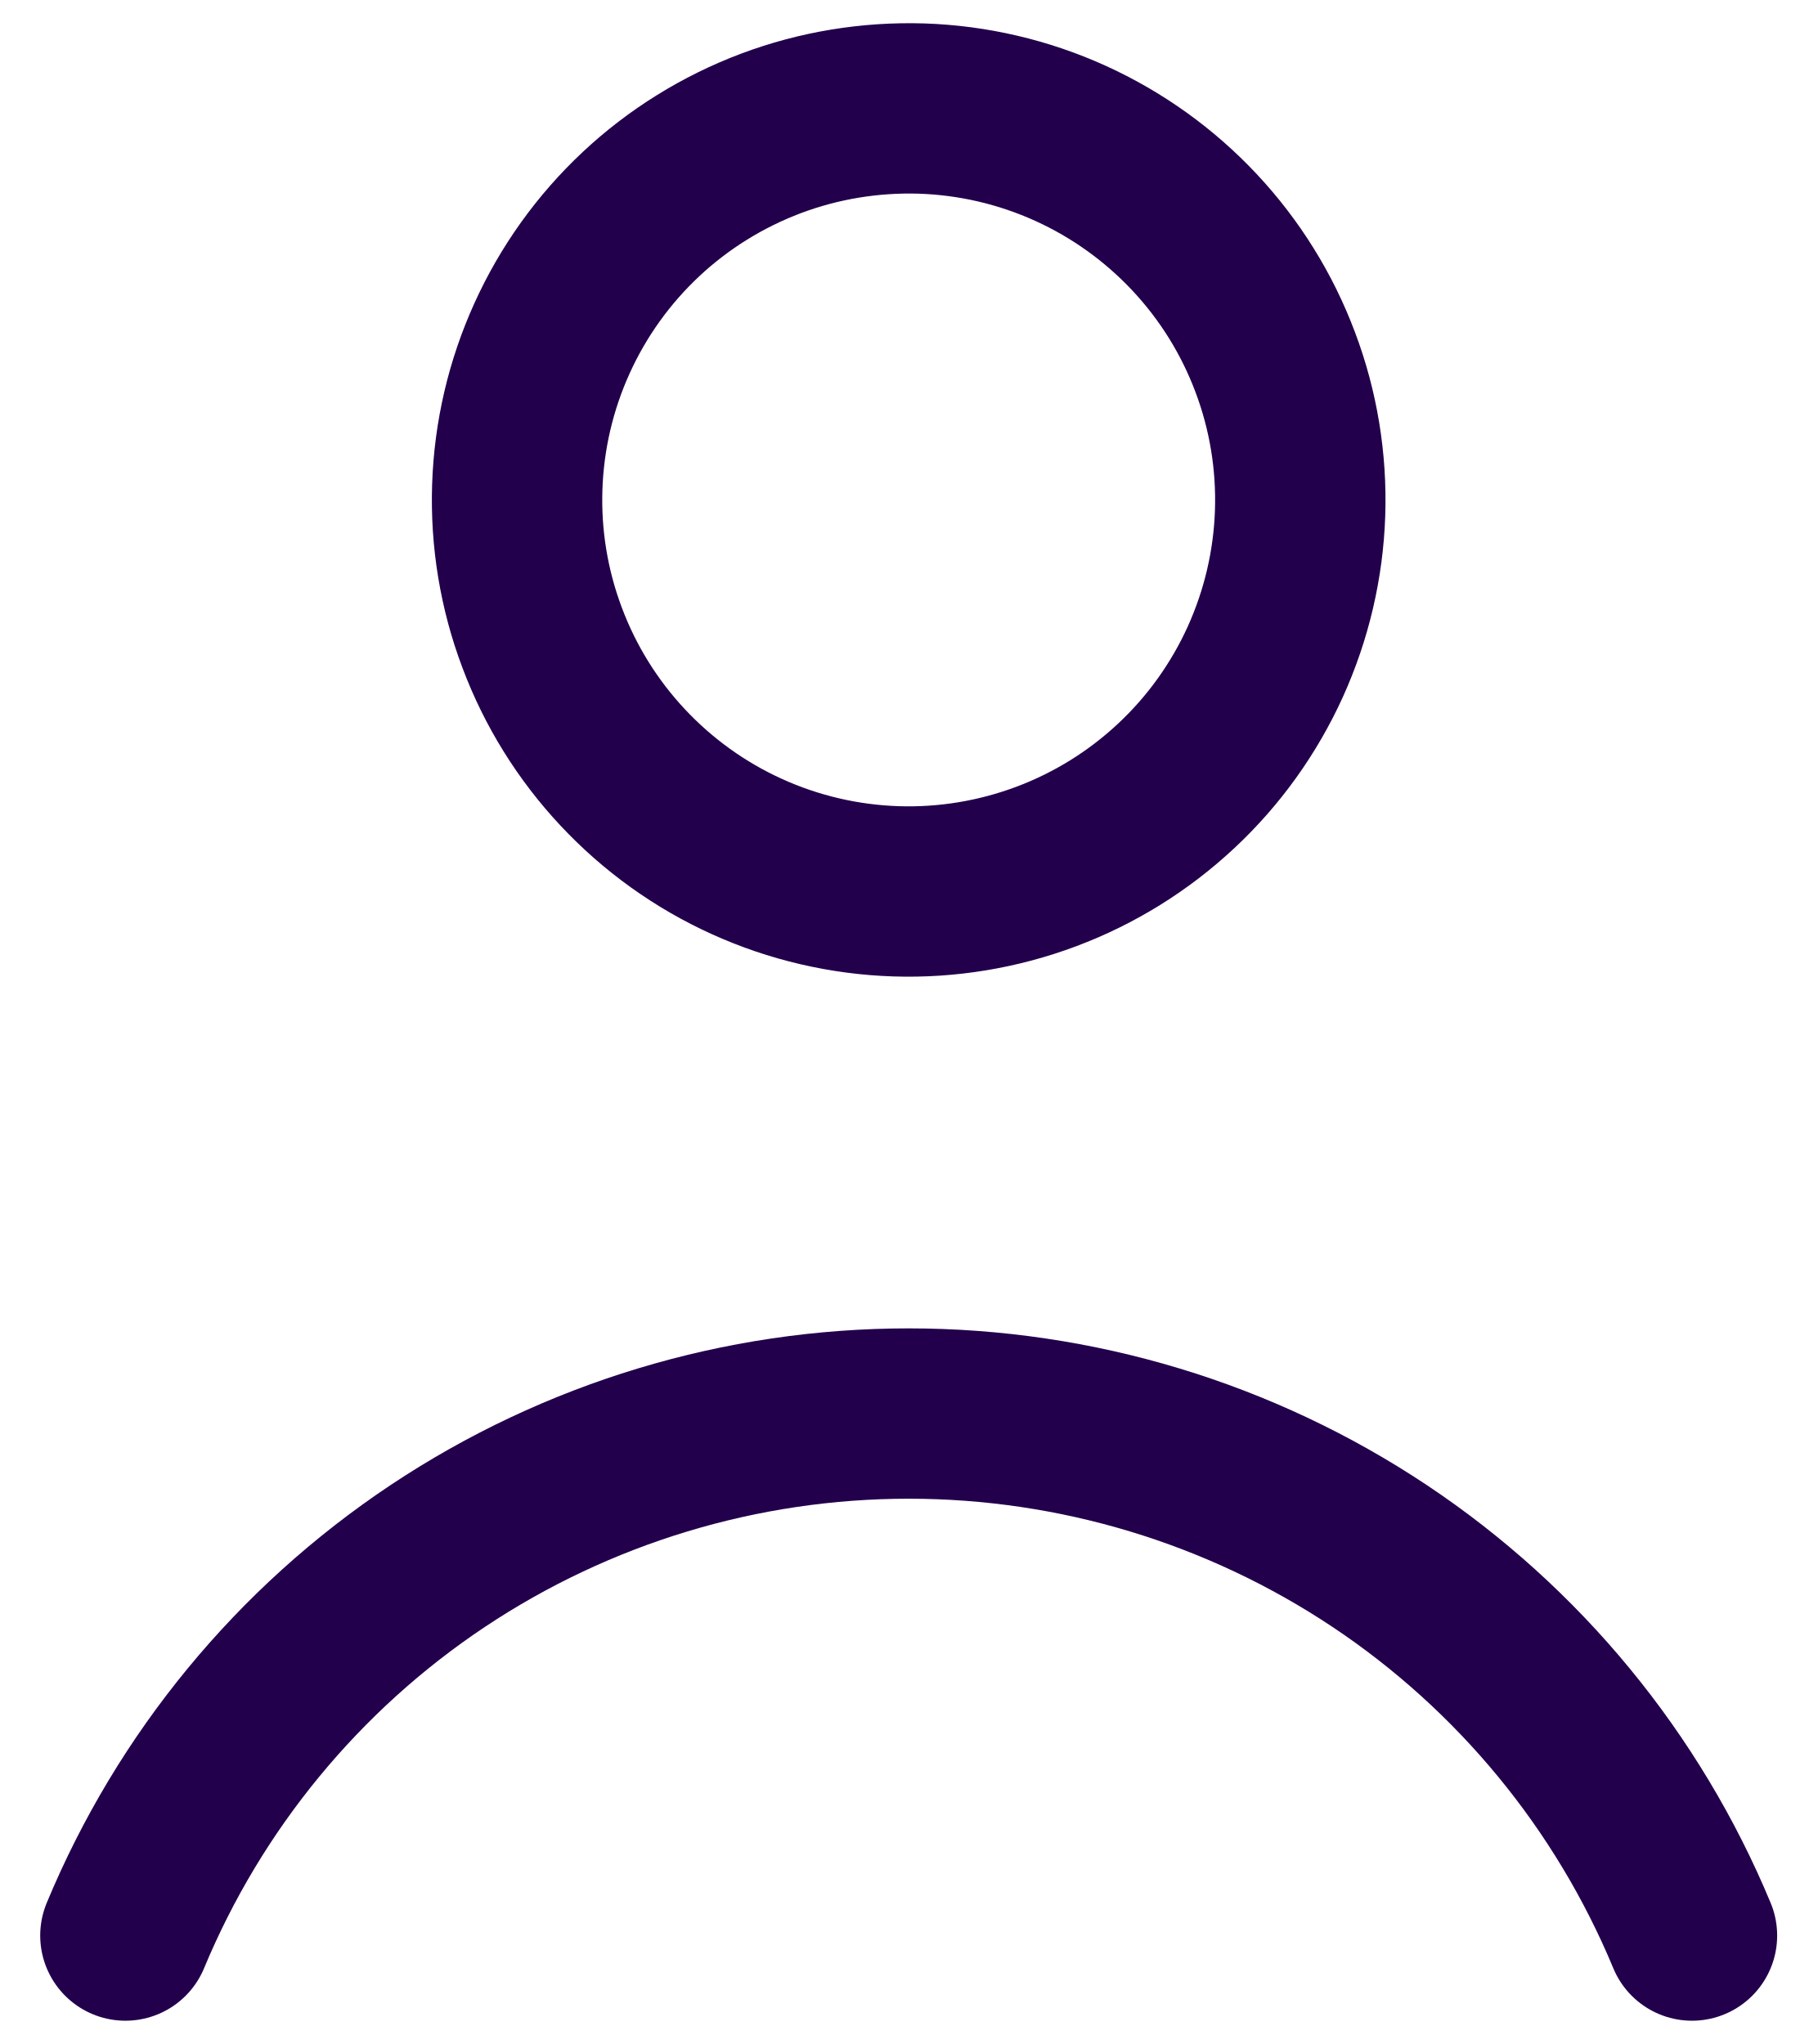
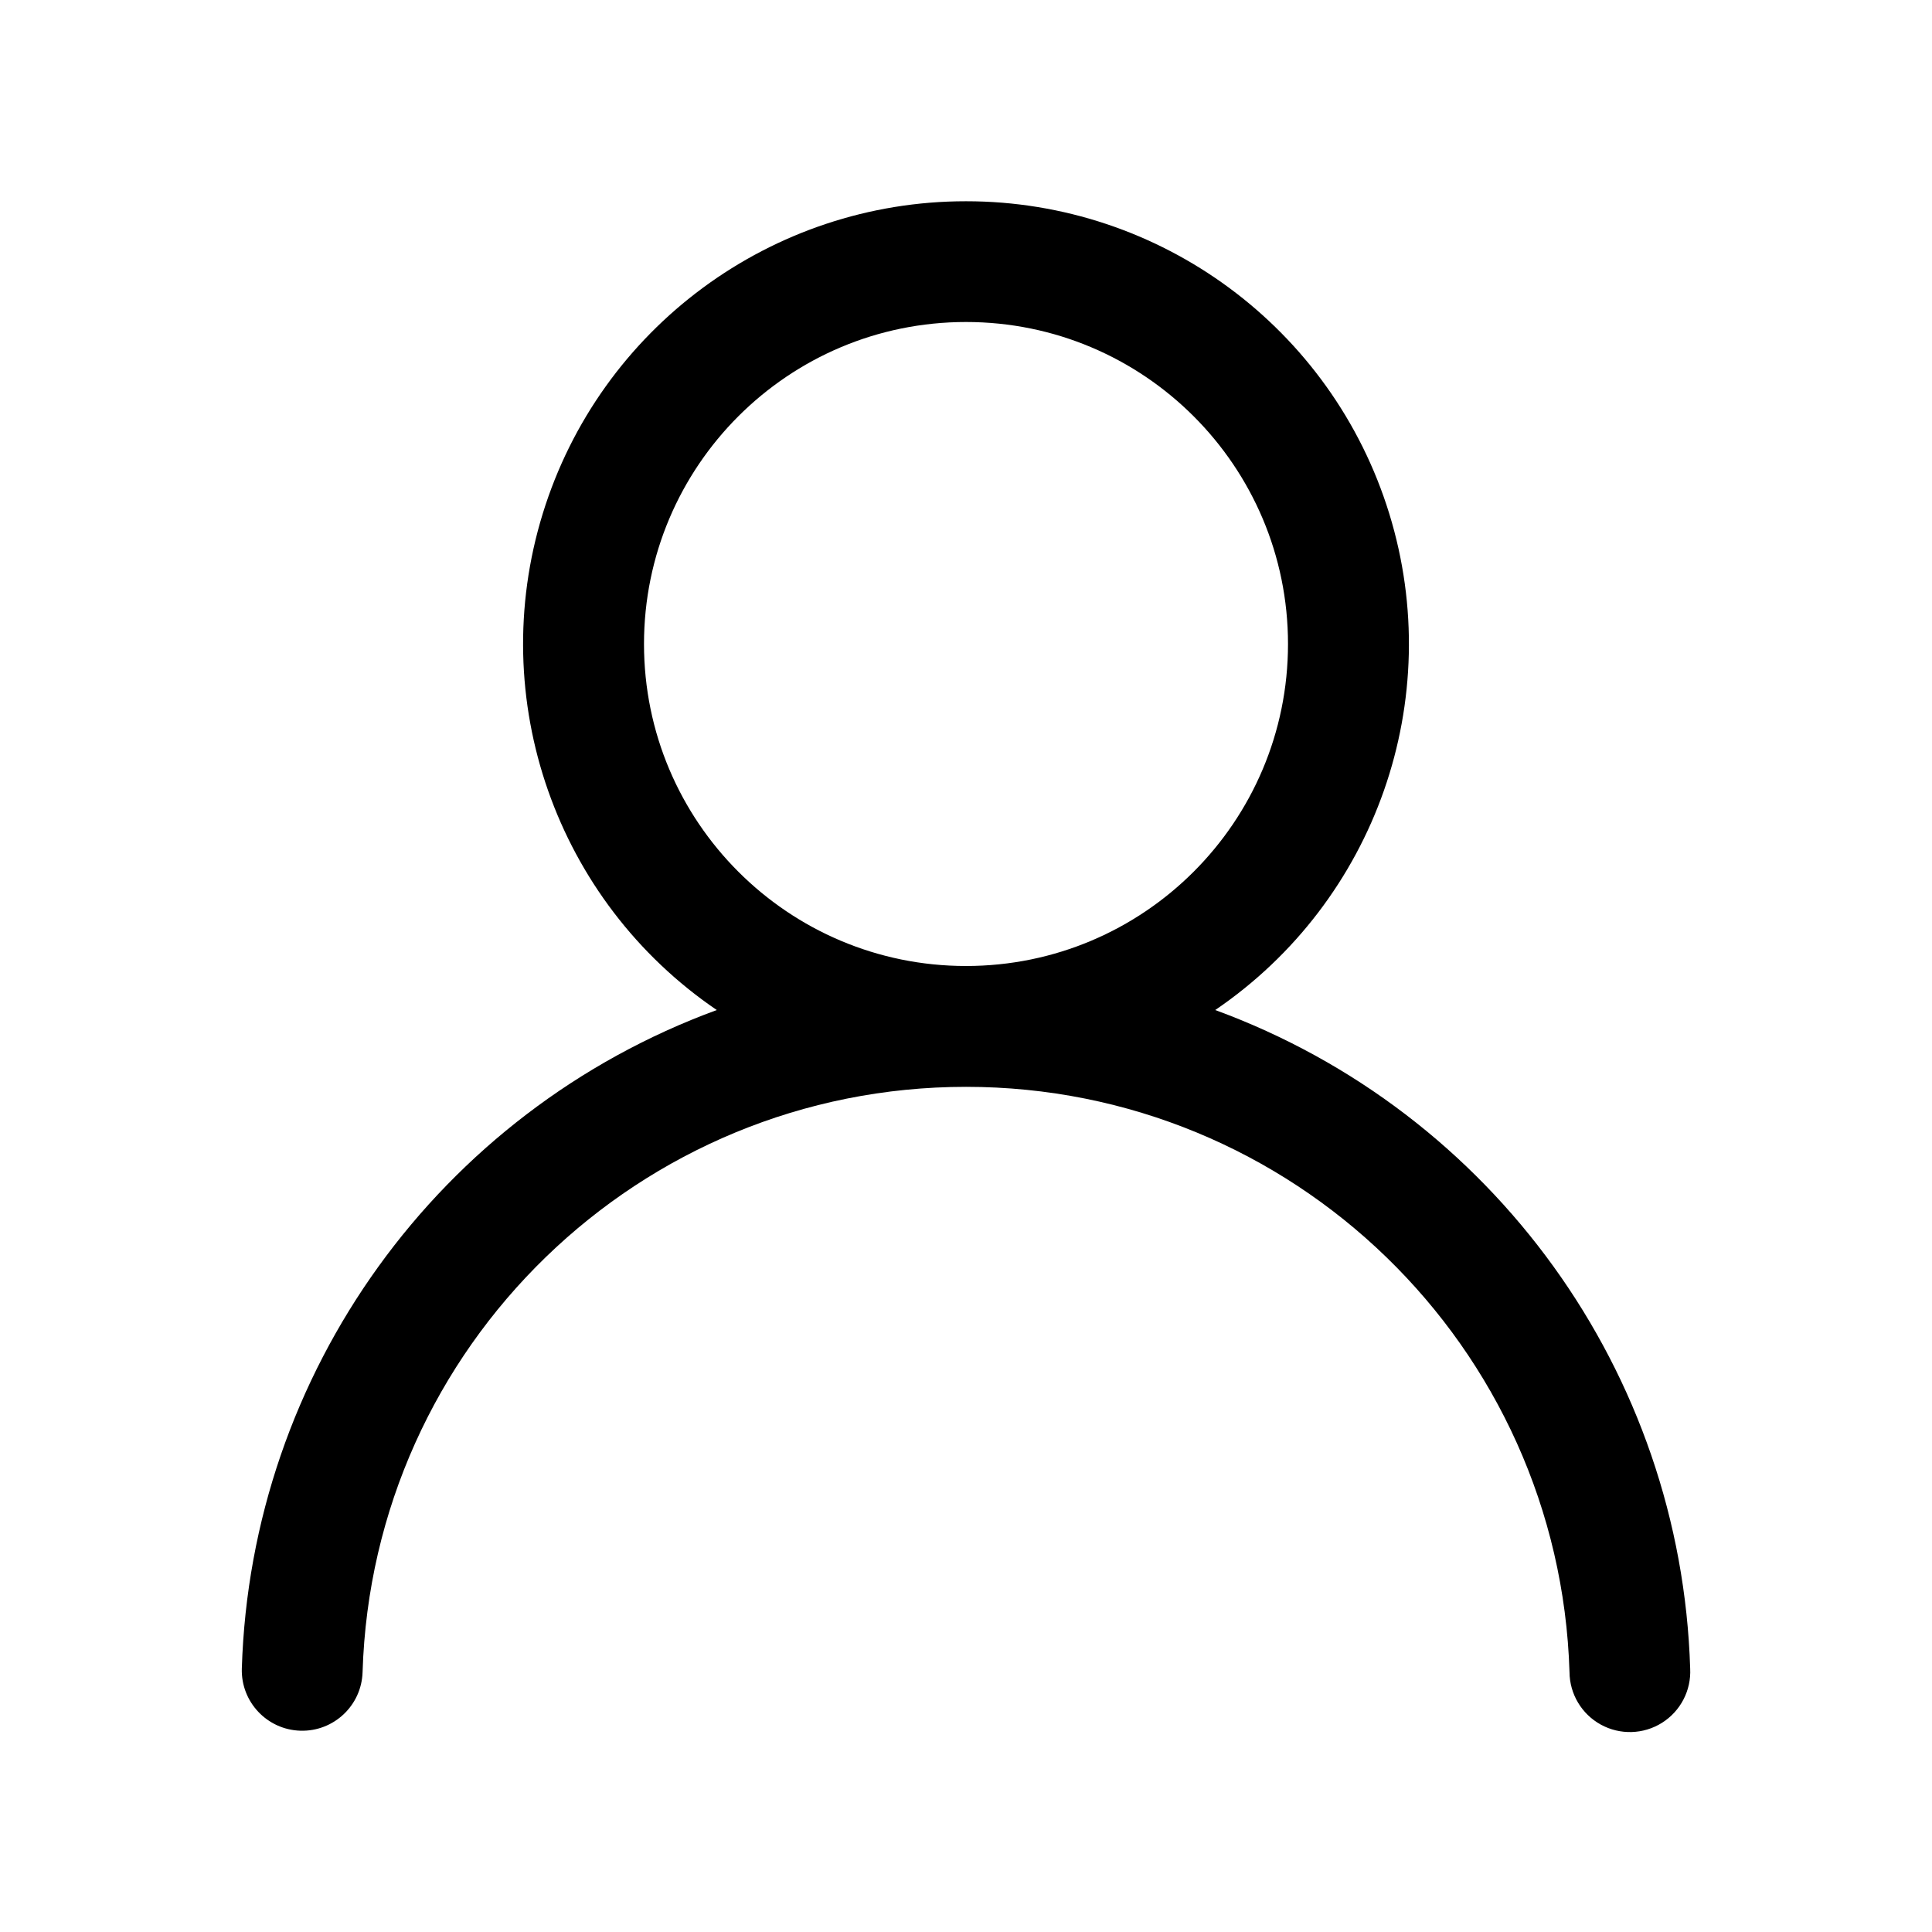
- <svg xmlns="http://www.w3.org/2000/svg" width="16" height="18" viewBox="0 0 16 18" fill="none">
-   <path d="M4.554 4.289C4.539 4.741 4.613 5.192 4.773 5.616C4.932 6.04 5.173 6.428 5.483 6.759C5.792 7.089 6.163 7.356 6.576 7.543C6.988 7.73 7.433 7.834 7.886 7.849C8.339 7.864 8.79 7.789 9.213 7.63C9.637 7.471 10.026 7.229 10.356 6.92C10.687 6.611 10.953 6.239 11.14 5.827C11.327 5.414 11.431 4.969 11.446 4.517C11.461 4.064 11.387 3.613 11.227 3.189C11.068 2.765 10.827 2.377 10.517 2.046C10.208 1.716 9.836 1.449 9.424 1.262C9.012 1.075 8.567 0.971 8.114 0.956C7.661 0.942 7.21 1.016 6.787 1.175C6.363 1.335 5.974 1.576 5.644 1.885C5.313 2.195 5.047 2.566 4.86 2.979C4.673 3.391 4.569 3.836 4.554 4.289Z" stroke="#23004C" stroke-width="1.5" stroke-linecap="round" stroke-linejoin="round" />
-   <path d="M14.896 17.045C14.331 15.685 13.374 14.521 12.147 13.703C10.919 12.885 9.476 12.448 8 12.448C6.524 12.448 5.081 12.885 3.853 13.703C2.626 14.521 1.669 15.685 1.104 17.045" stroke="#23004C" stroke-width="1.5" stroke-linecap="round" stroke-linejoin="round" />
+ <svg xmlns="http://www.w3.org/2000/svg" width="24px" height="24px" viewBox="0 0 24 24">
+   <path fill-rule="evenodd" d="M12 2.5a5.5 5.5 0 00-3.096 10.047 9.005 9.005 0 00-5.9 8.18.75.75 0 001.5.045 7.5 7.5 0 0114.993 0 .75.75 0 101.499-.044 9.005 9.005 0 00-5.9-8.181A5.5 5.5 0 0012 2.5zM8 8a4 4 0 118 0 4 4 0 01-8 0z" />
</svg>
